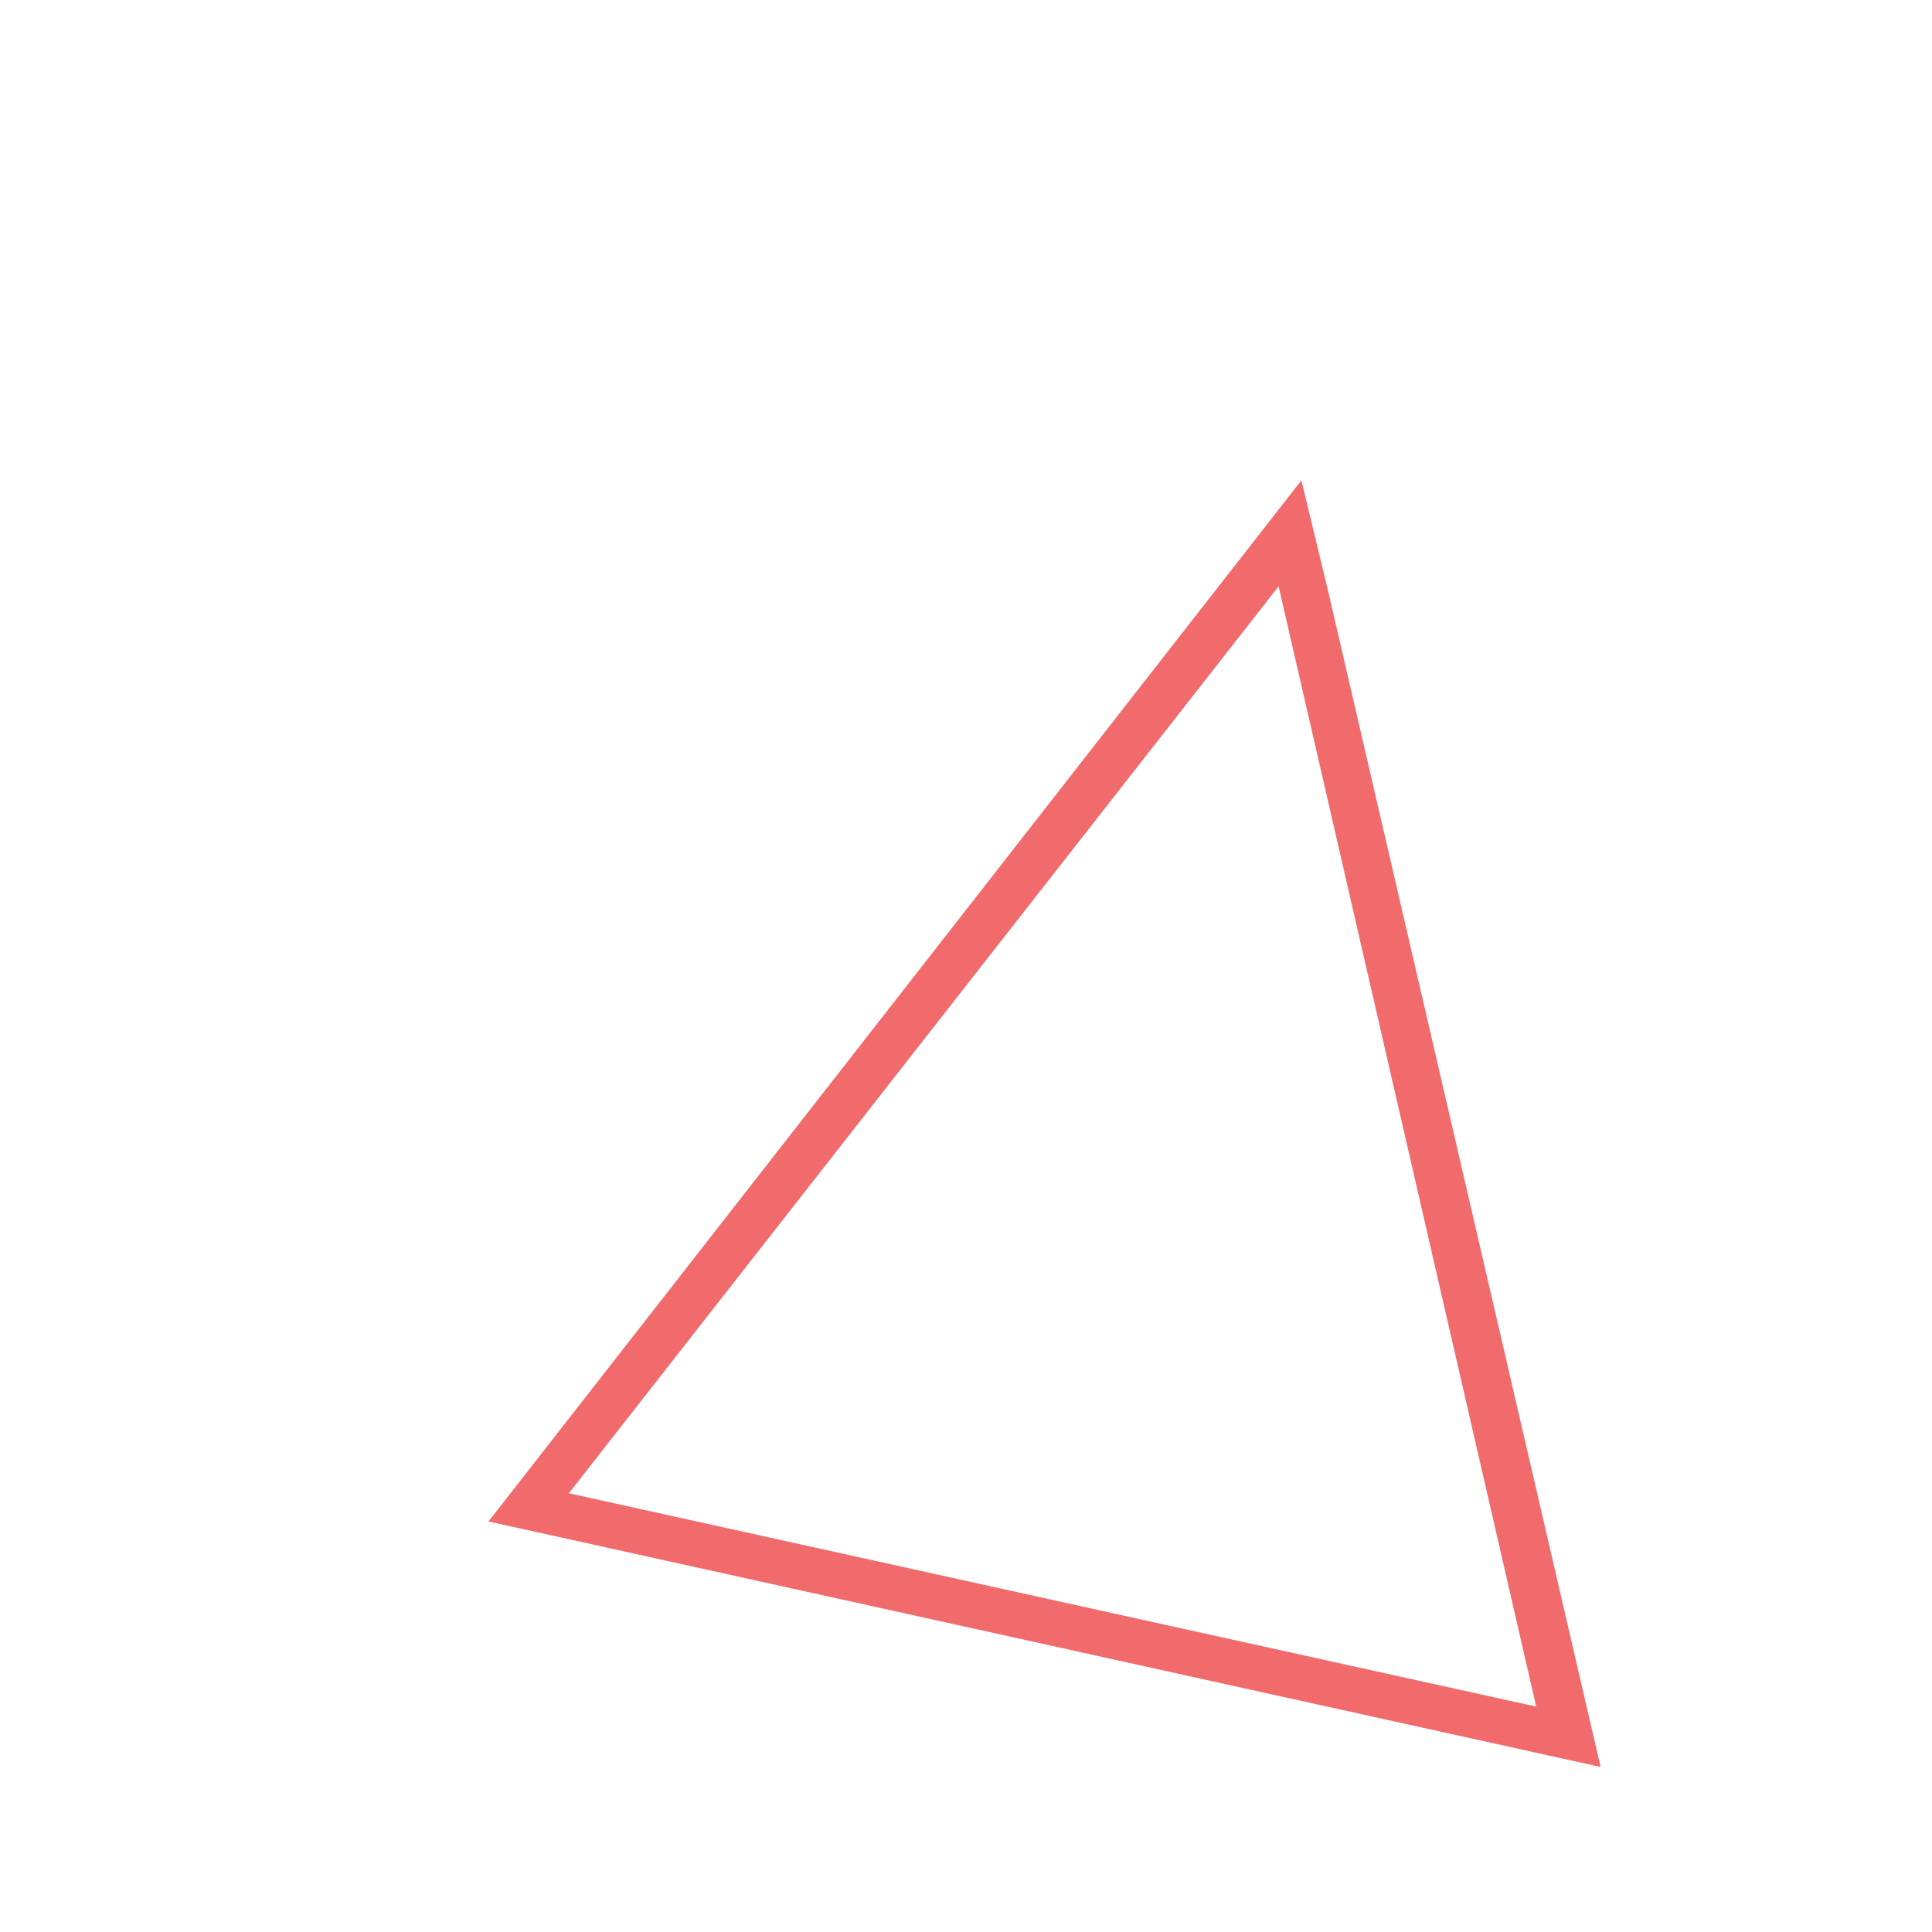
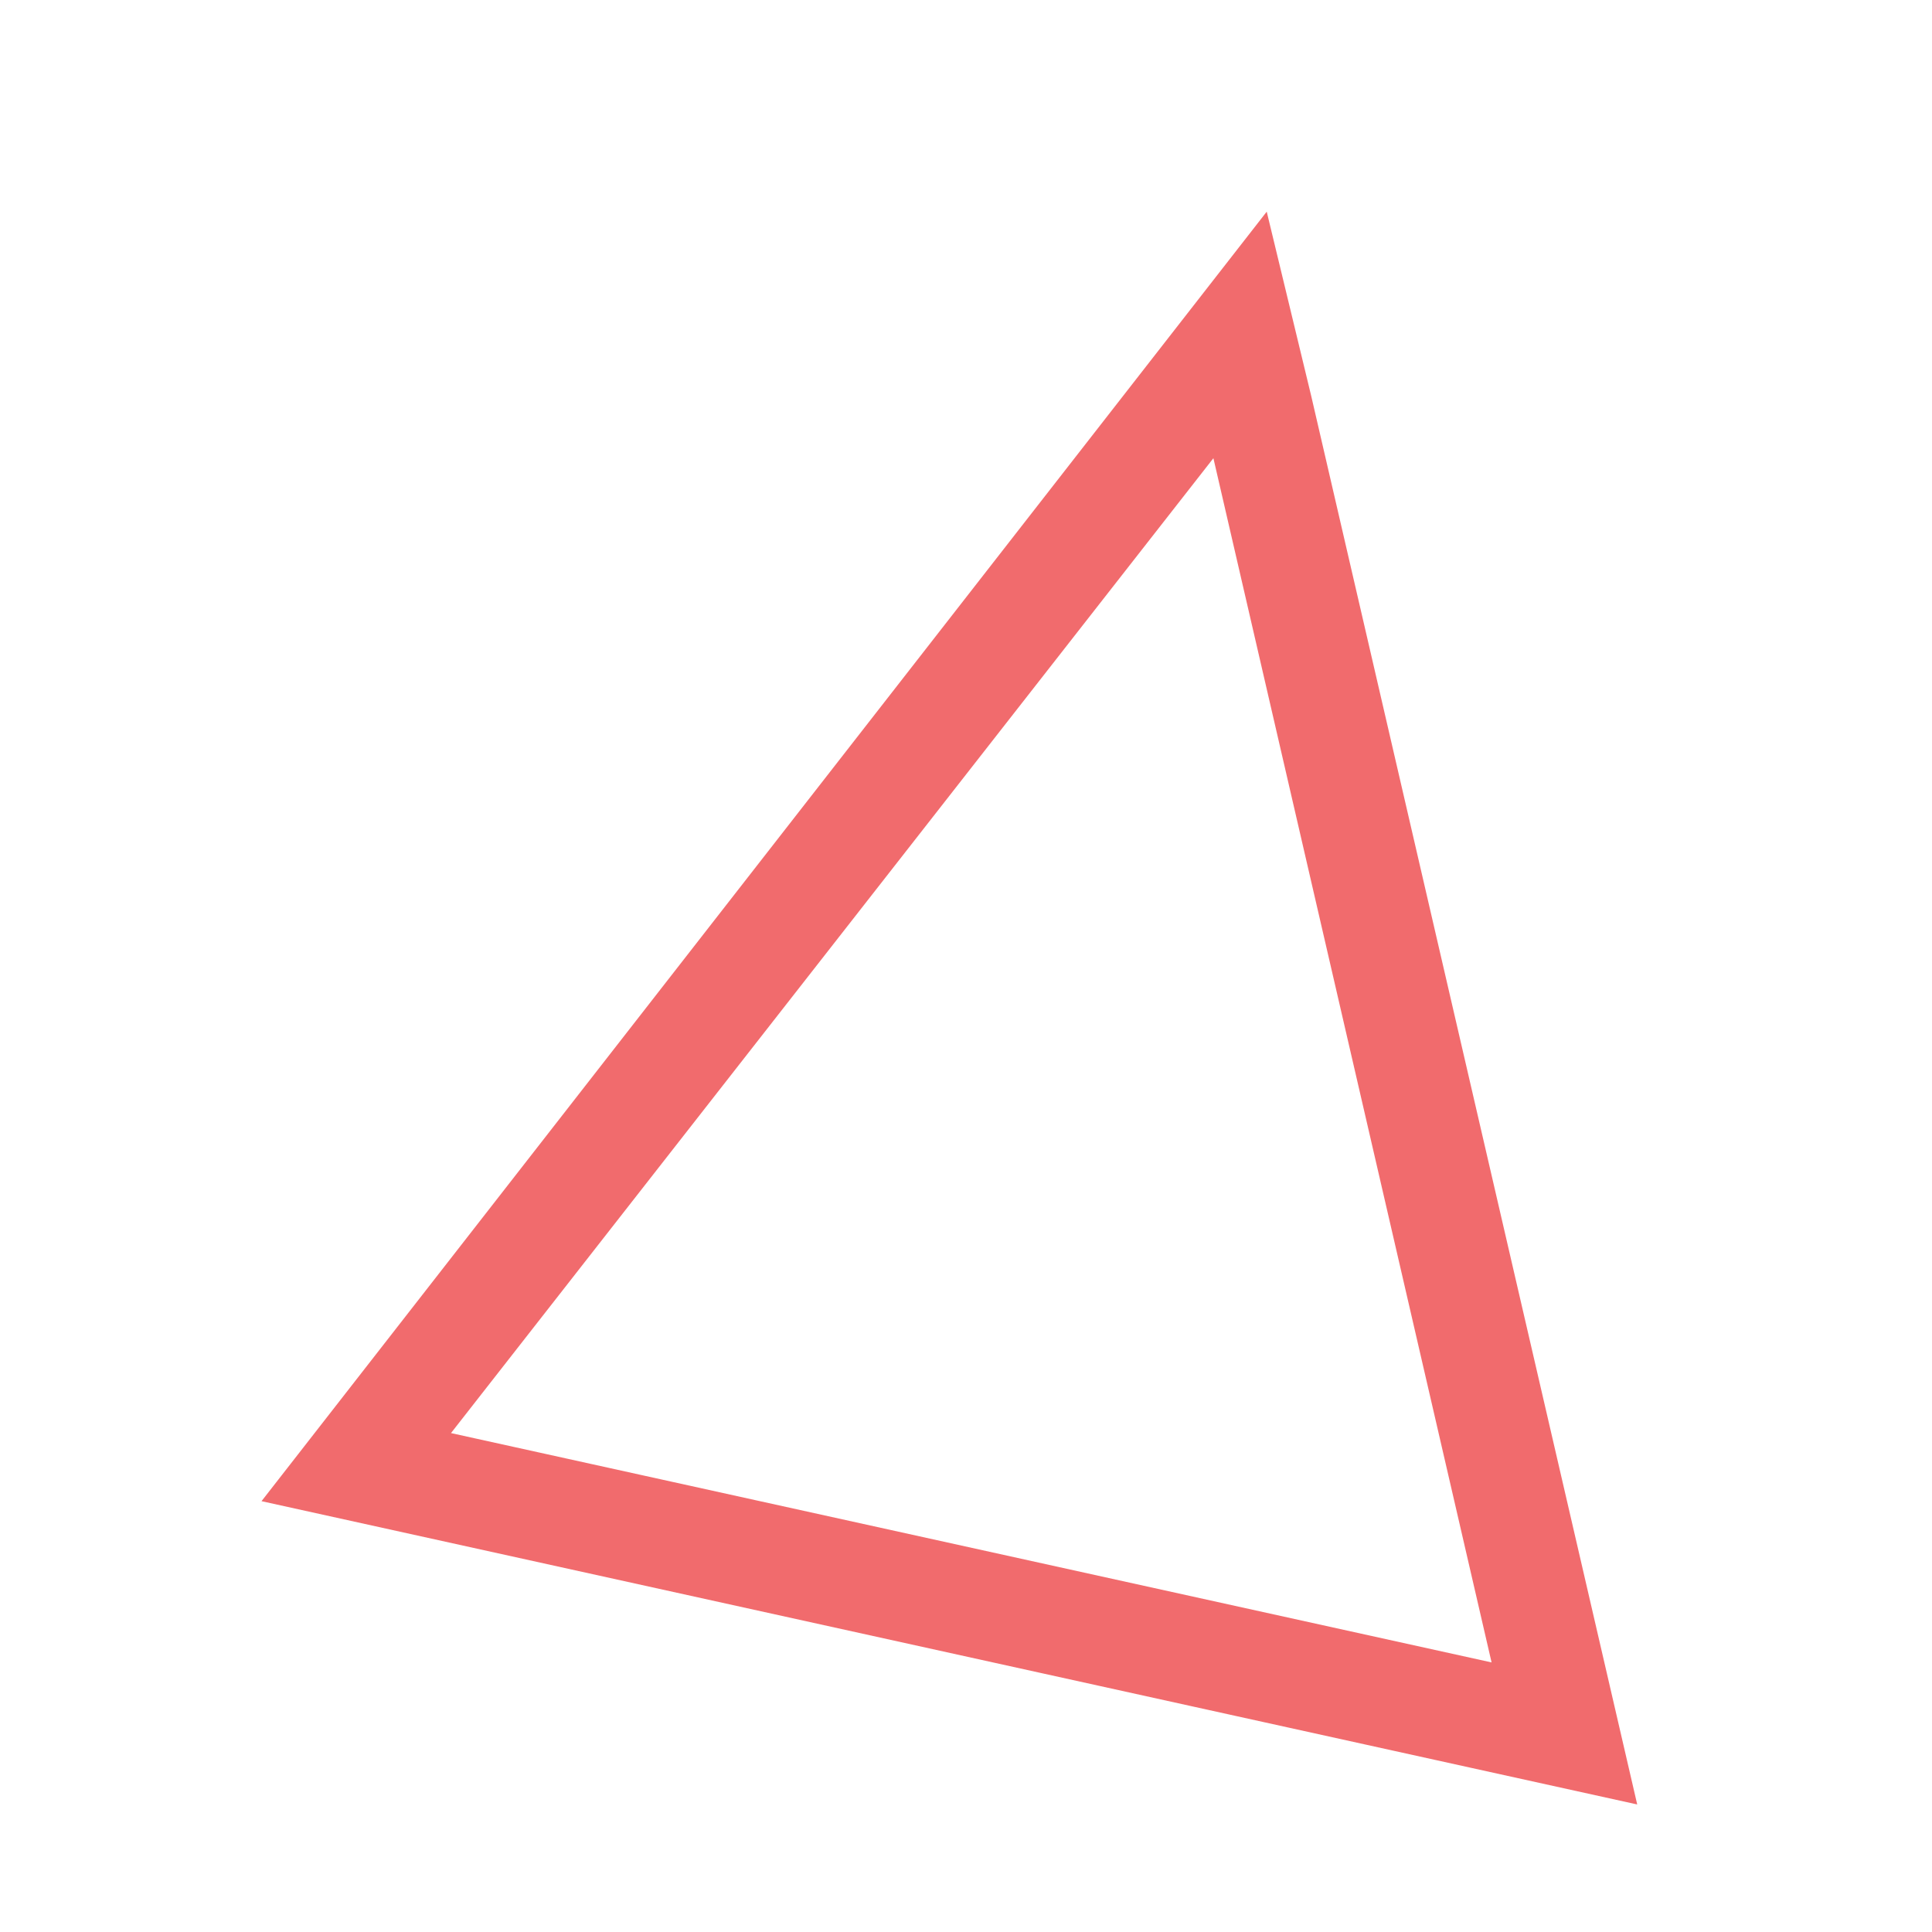
<svg xmlns="http://www.w3.org/2000/svg" id="Layer_1" data-name="Layer 1" width="144" height="144" viewBox="0 0 144 144">
-   <path d="M118.7,131.2l-81.6-18L96.8,36.7l1.8,7.5Zm-77-19.6,73.4,16.2-19.6-85-1.3,1.6Z" fill="#f16b6d" />
-   <path d="M119.3,131.7,36.4,113.4l.4-.5L97,35.8l2,8.3ZM37.8,112.9l80.3,17.7-20-86.3-1.6-6.6Zm77.9,15.4L41,111.8l.4-.5L95.7,41.8Zm-73.3-17,72.1,15.9L95.3,43.7l-.7.9Z" fill="#f16b6d" />
+   <path d="M118.7,131.2,23.9,110.3,93.2,21.4l2.1,8.7ZM29.2,108.4l85.3,18.8L91.7,28.5l-1.5,1.9Z" fill="#f16b6d" stroke="#f16b6d" stroke-miterlimit="10" stroke-width="5" />
</svg>
